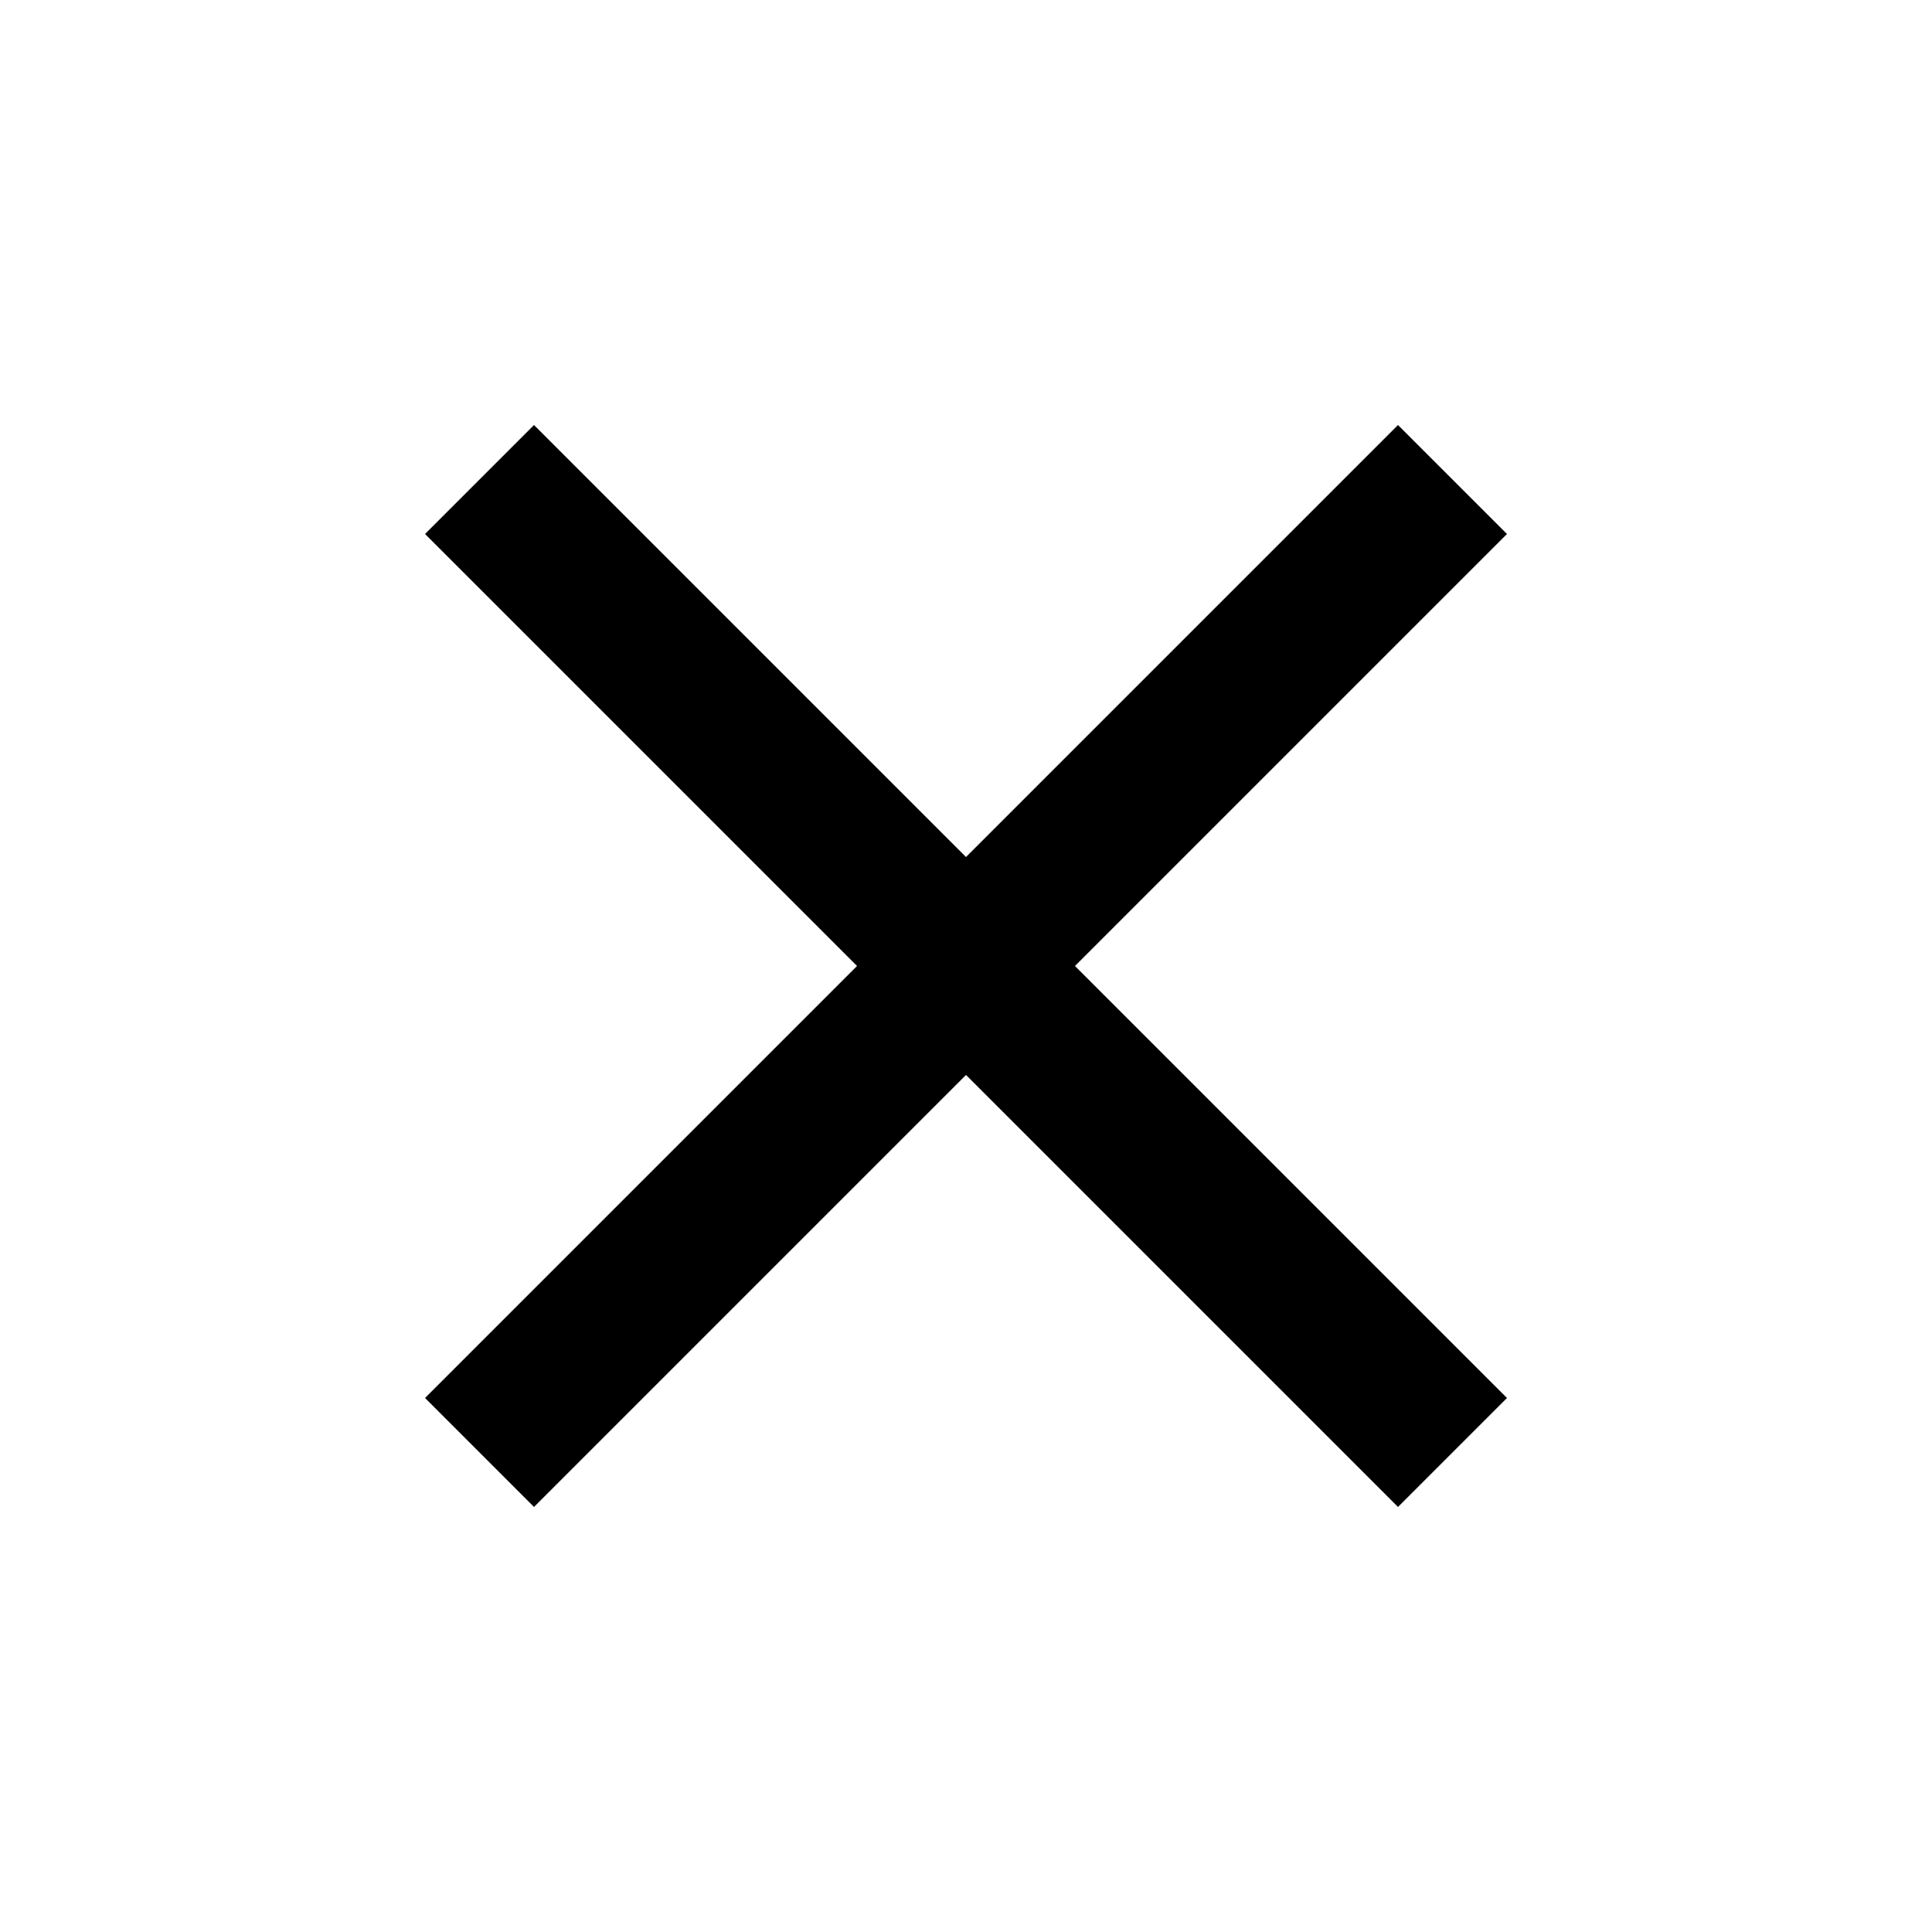
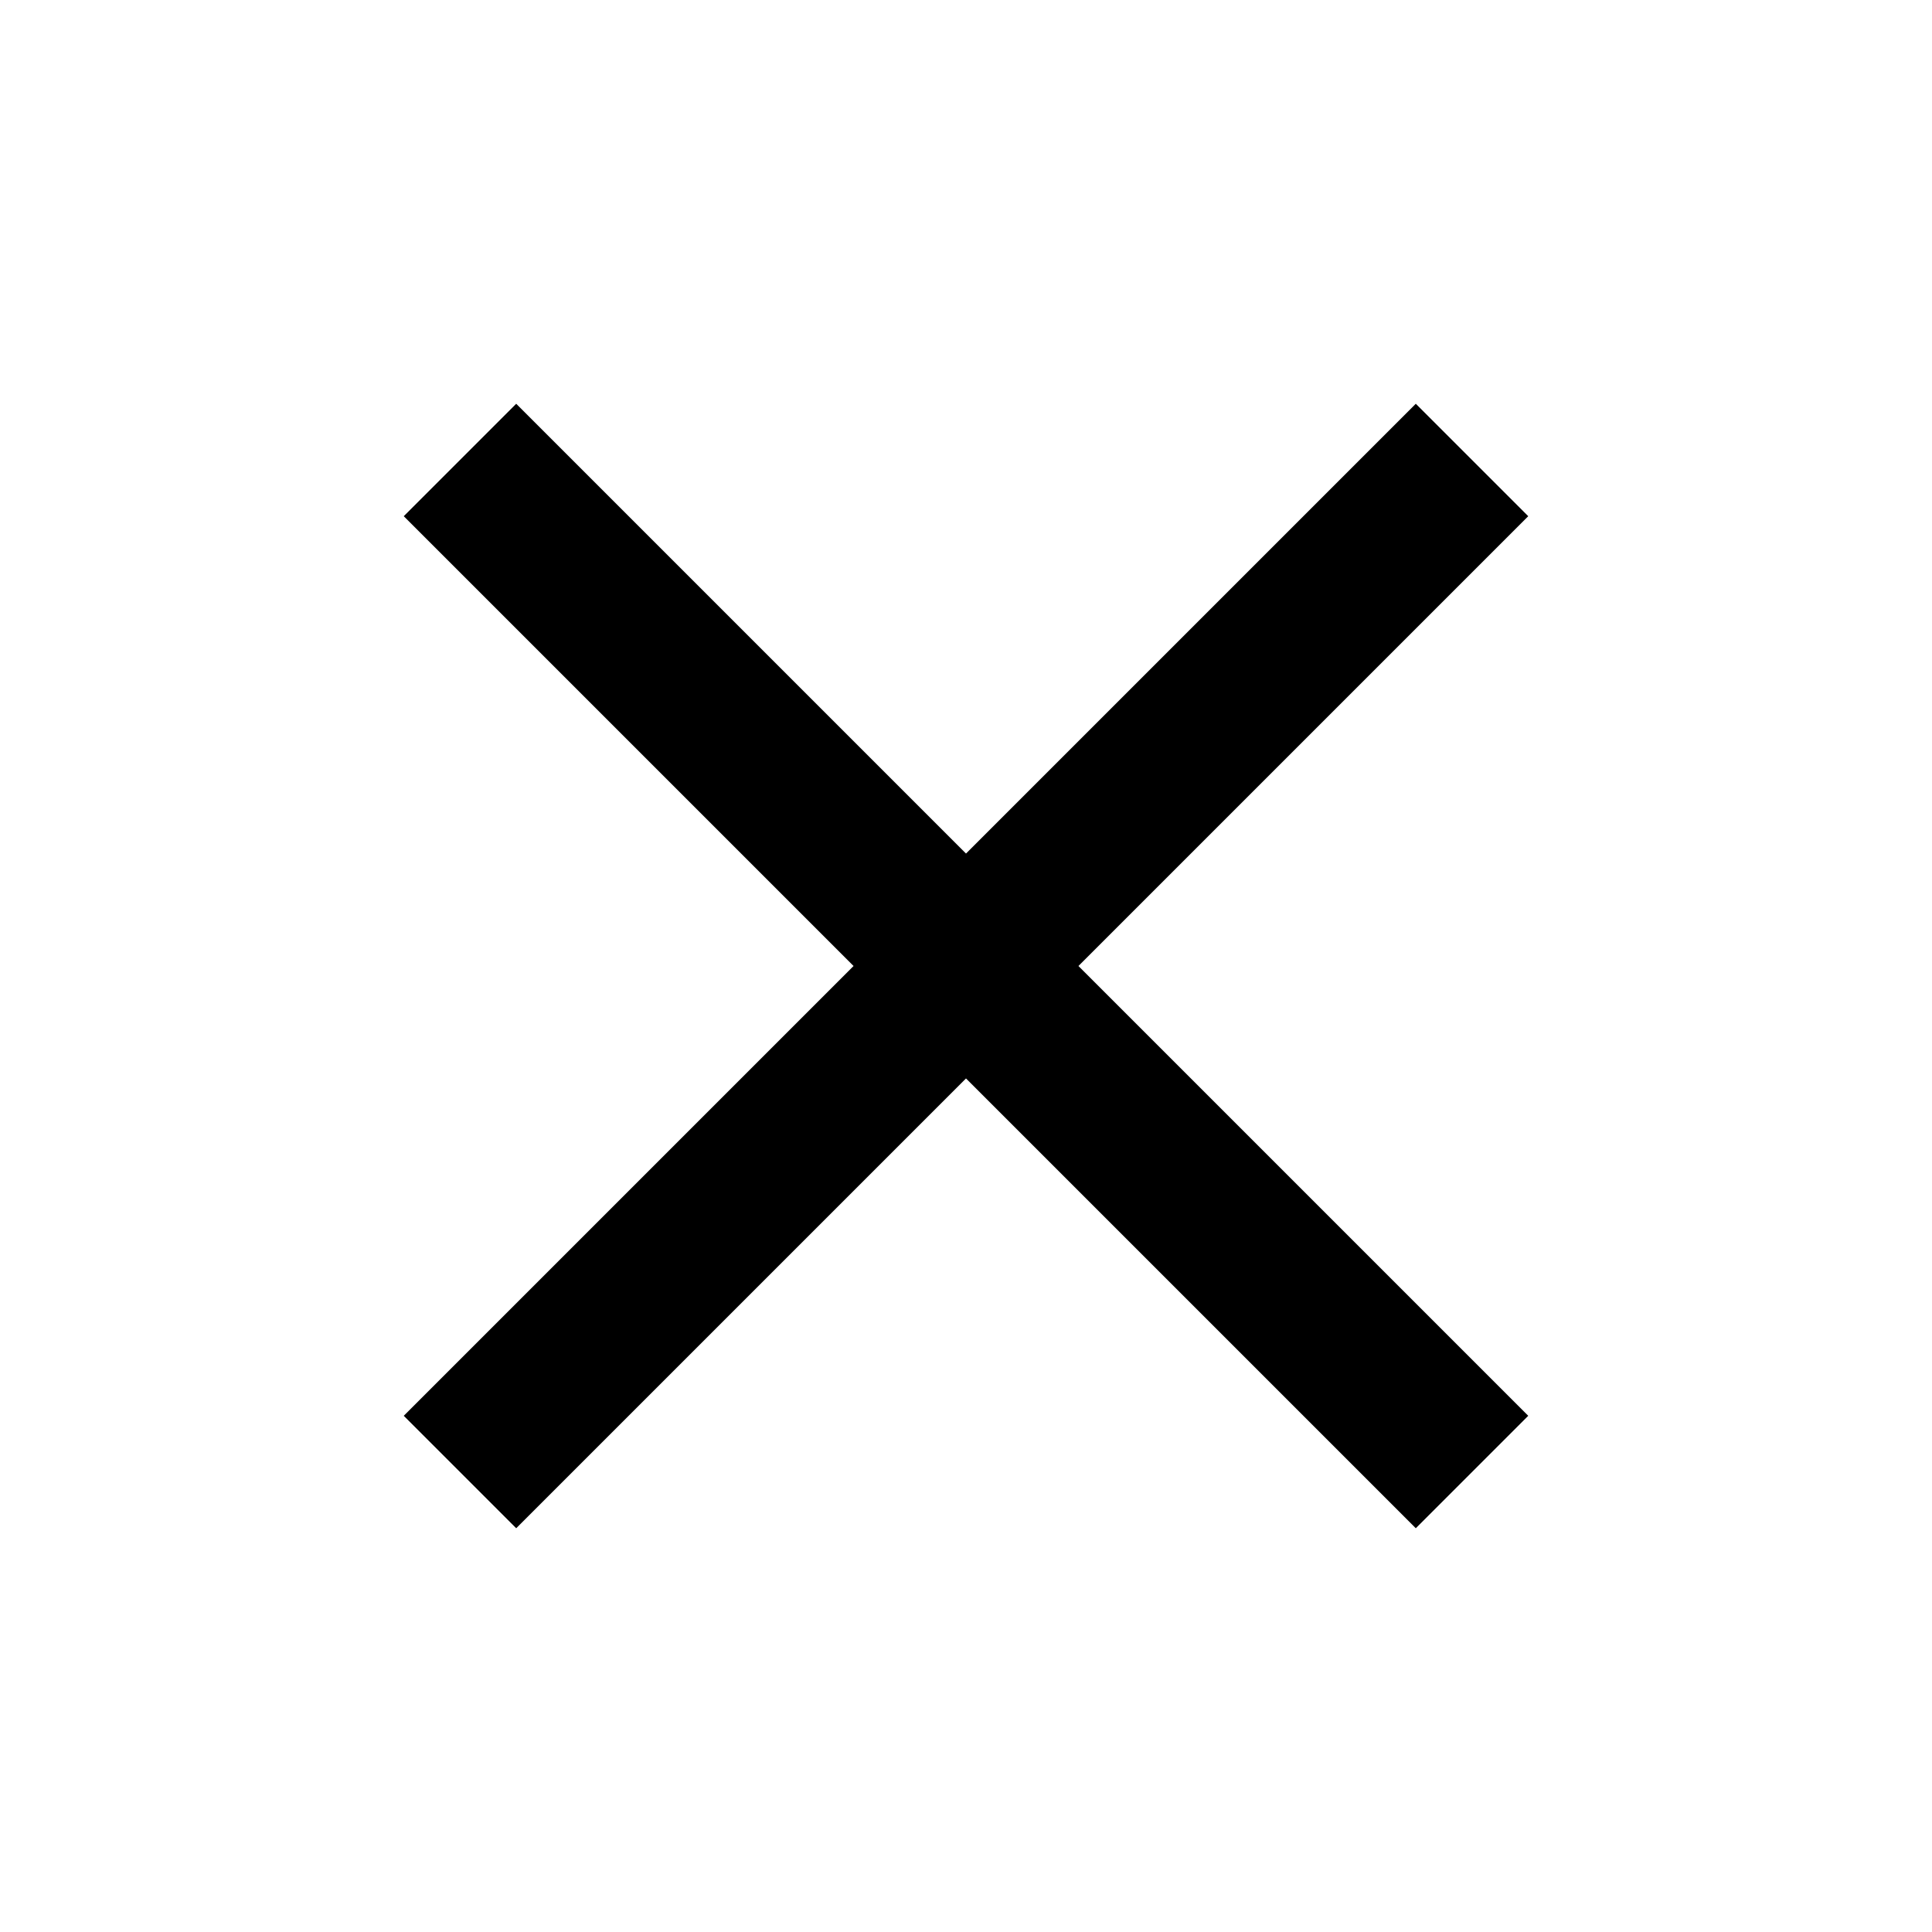
- <svg xmlns="http://www.w3.org/2000/svg" width="24" height="24" viewBox="0 0 25 24" fill="none">
-   <path d="M19.5 6.41L18.09 5L12.5 10.59L6.91 5L5.5 6.41L11.09 12L5.5 17.59L6.91 19L12.5 13.41L18.09 19L19.5 17.59L13.91 12L19.5 6.41Z" fill="currentColor" />
+ <svg xmlns="http://www.w3.org/2000/svg" title="Close Search" version="1.1" id="Layer_1" x="0px" y="0px" viewBox="0 0 512 512" enable-background="new 0 0 512 512" xml:space="preserve">
+   <g id="Icon_5_">
+     <g>
+       <polygon points="405,136.798 375.202,107 256,226.202 136.798,107 107,136.798 226.202,256 107,375.202 136.798,405 256,285.798             375.202,405 405,375.202 285.798,256   " />
+     </g>
+   </g>
</svg>
